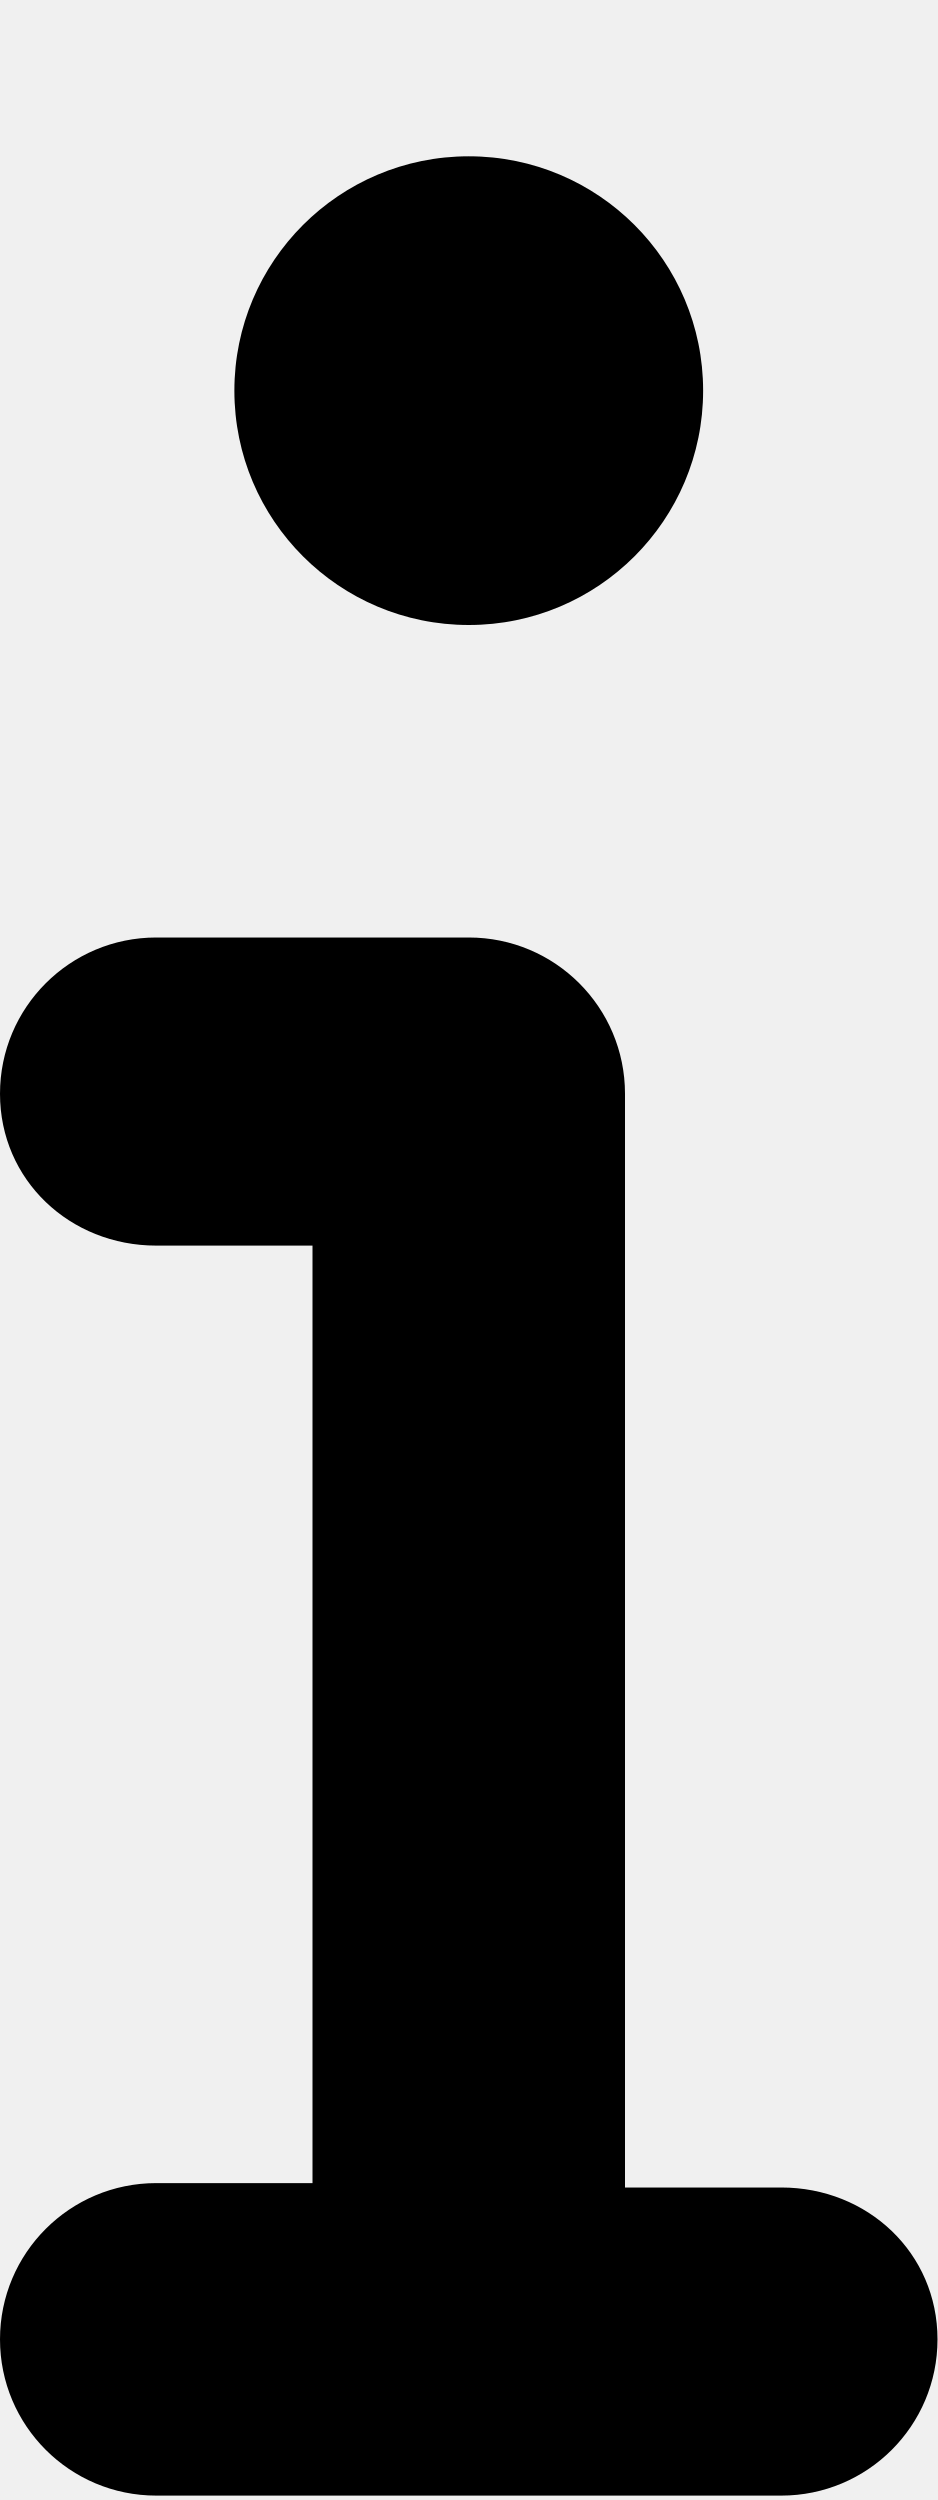
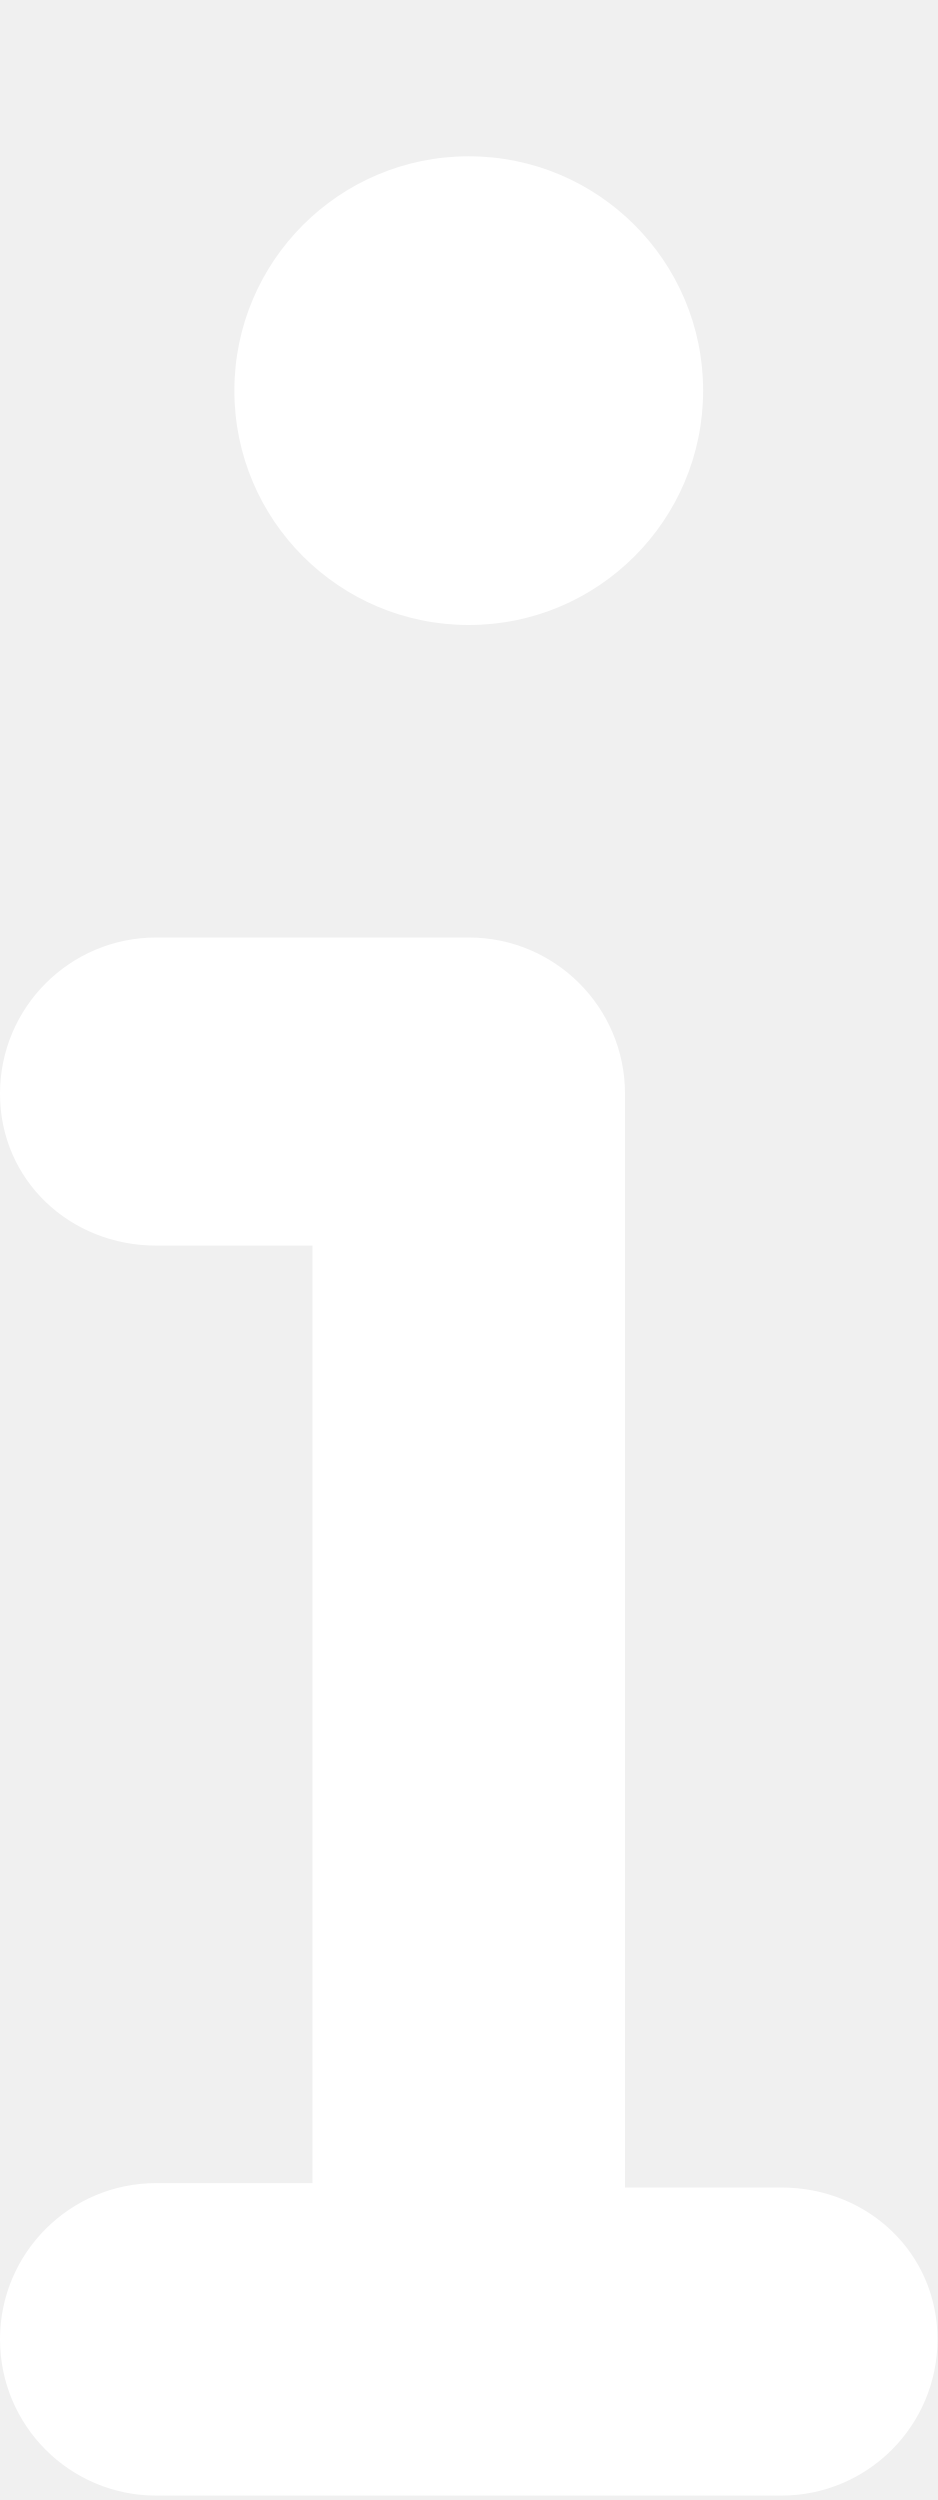
<svg xmlns="http://www.w3.org/2000/svg" viewBox="0 0 192 512">
-   <path d="M160 448h-32V224c0-17.69-14.33-32-32-32L32 192c-17.67 0-32 14.31-32 32s14.33 31.1 32 31.1h32v192H32c-17.67 0-32 14.31-32 32s14.33 32 32 32h128c17.67 0 32-14.31 32-32S177.7 448 160 448zM96 128c26.51 0 48-21.49 48-48S122.5 32.01 96 32.01s-48 21.49-48 48S69.49 128 96 128z" />
+   <path d="M160 448h-32V224c0-17.69-14.33-32-32-32L32 192c-17.67 0-32 14.31-32 32s14.33 31.1 32 31.1h32v192H32c-17.67 0-32 14.31-32 32s14.33 32 32 32h128c17.67 0 32-14.31 32-32S177.7 448 160 448zM96 128c26.51 0 48-21.49 48-48S122.5 32.01 96 32.01s-48 21.49-48 48S69.49 128 96 128z" fill="#fff" />
</svg>
